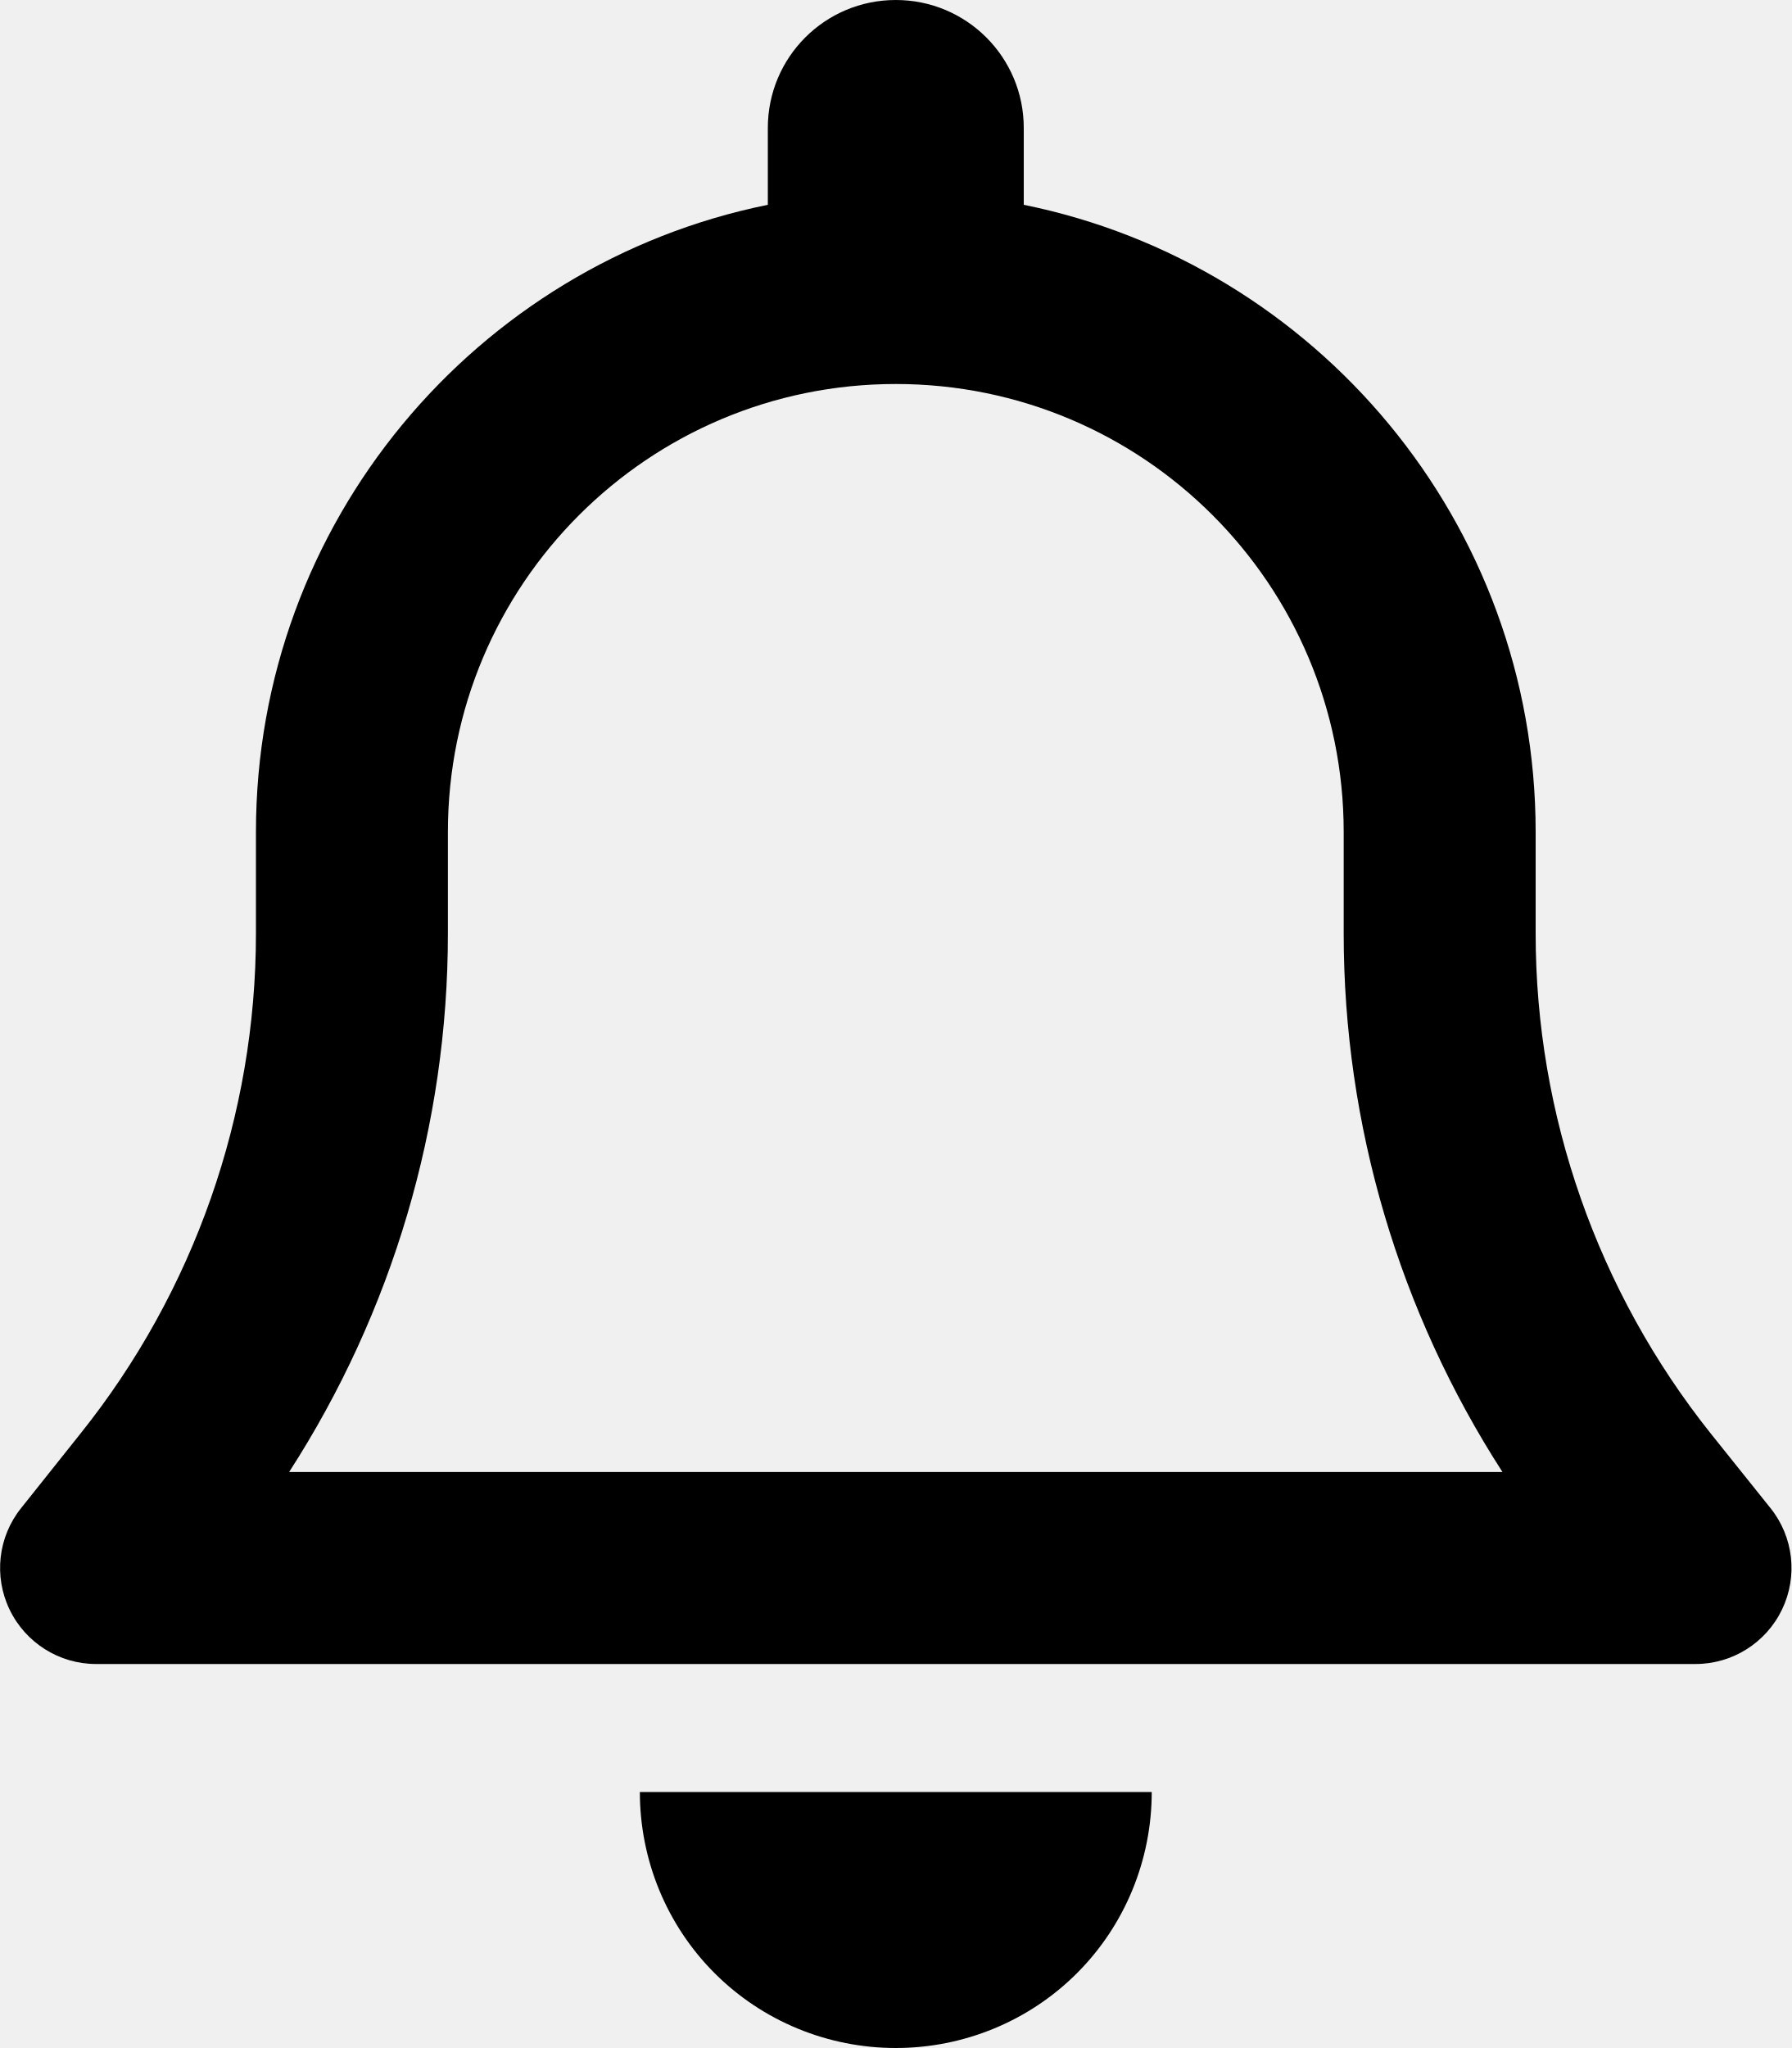
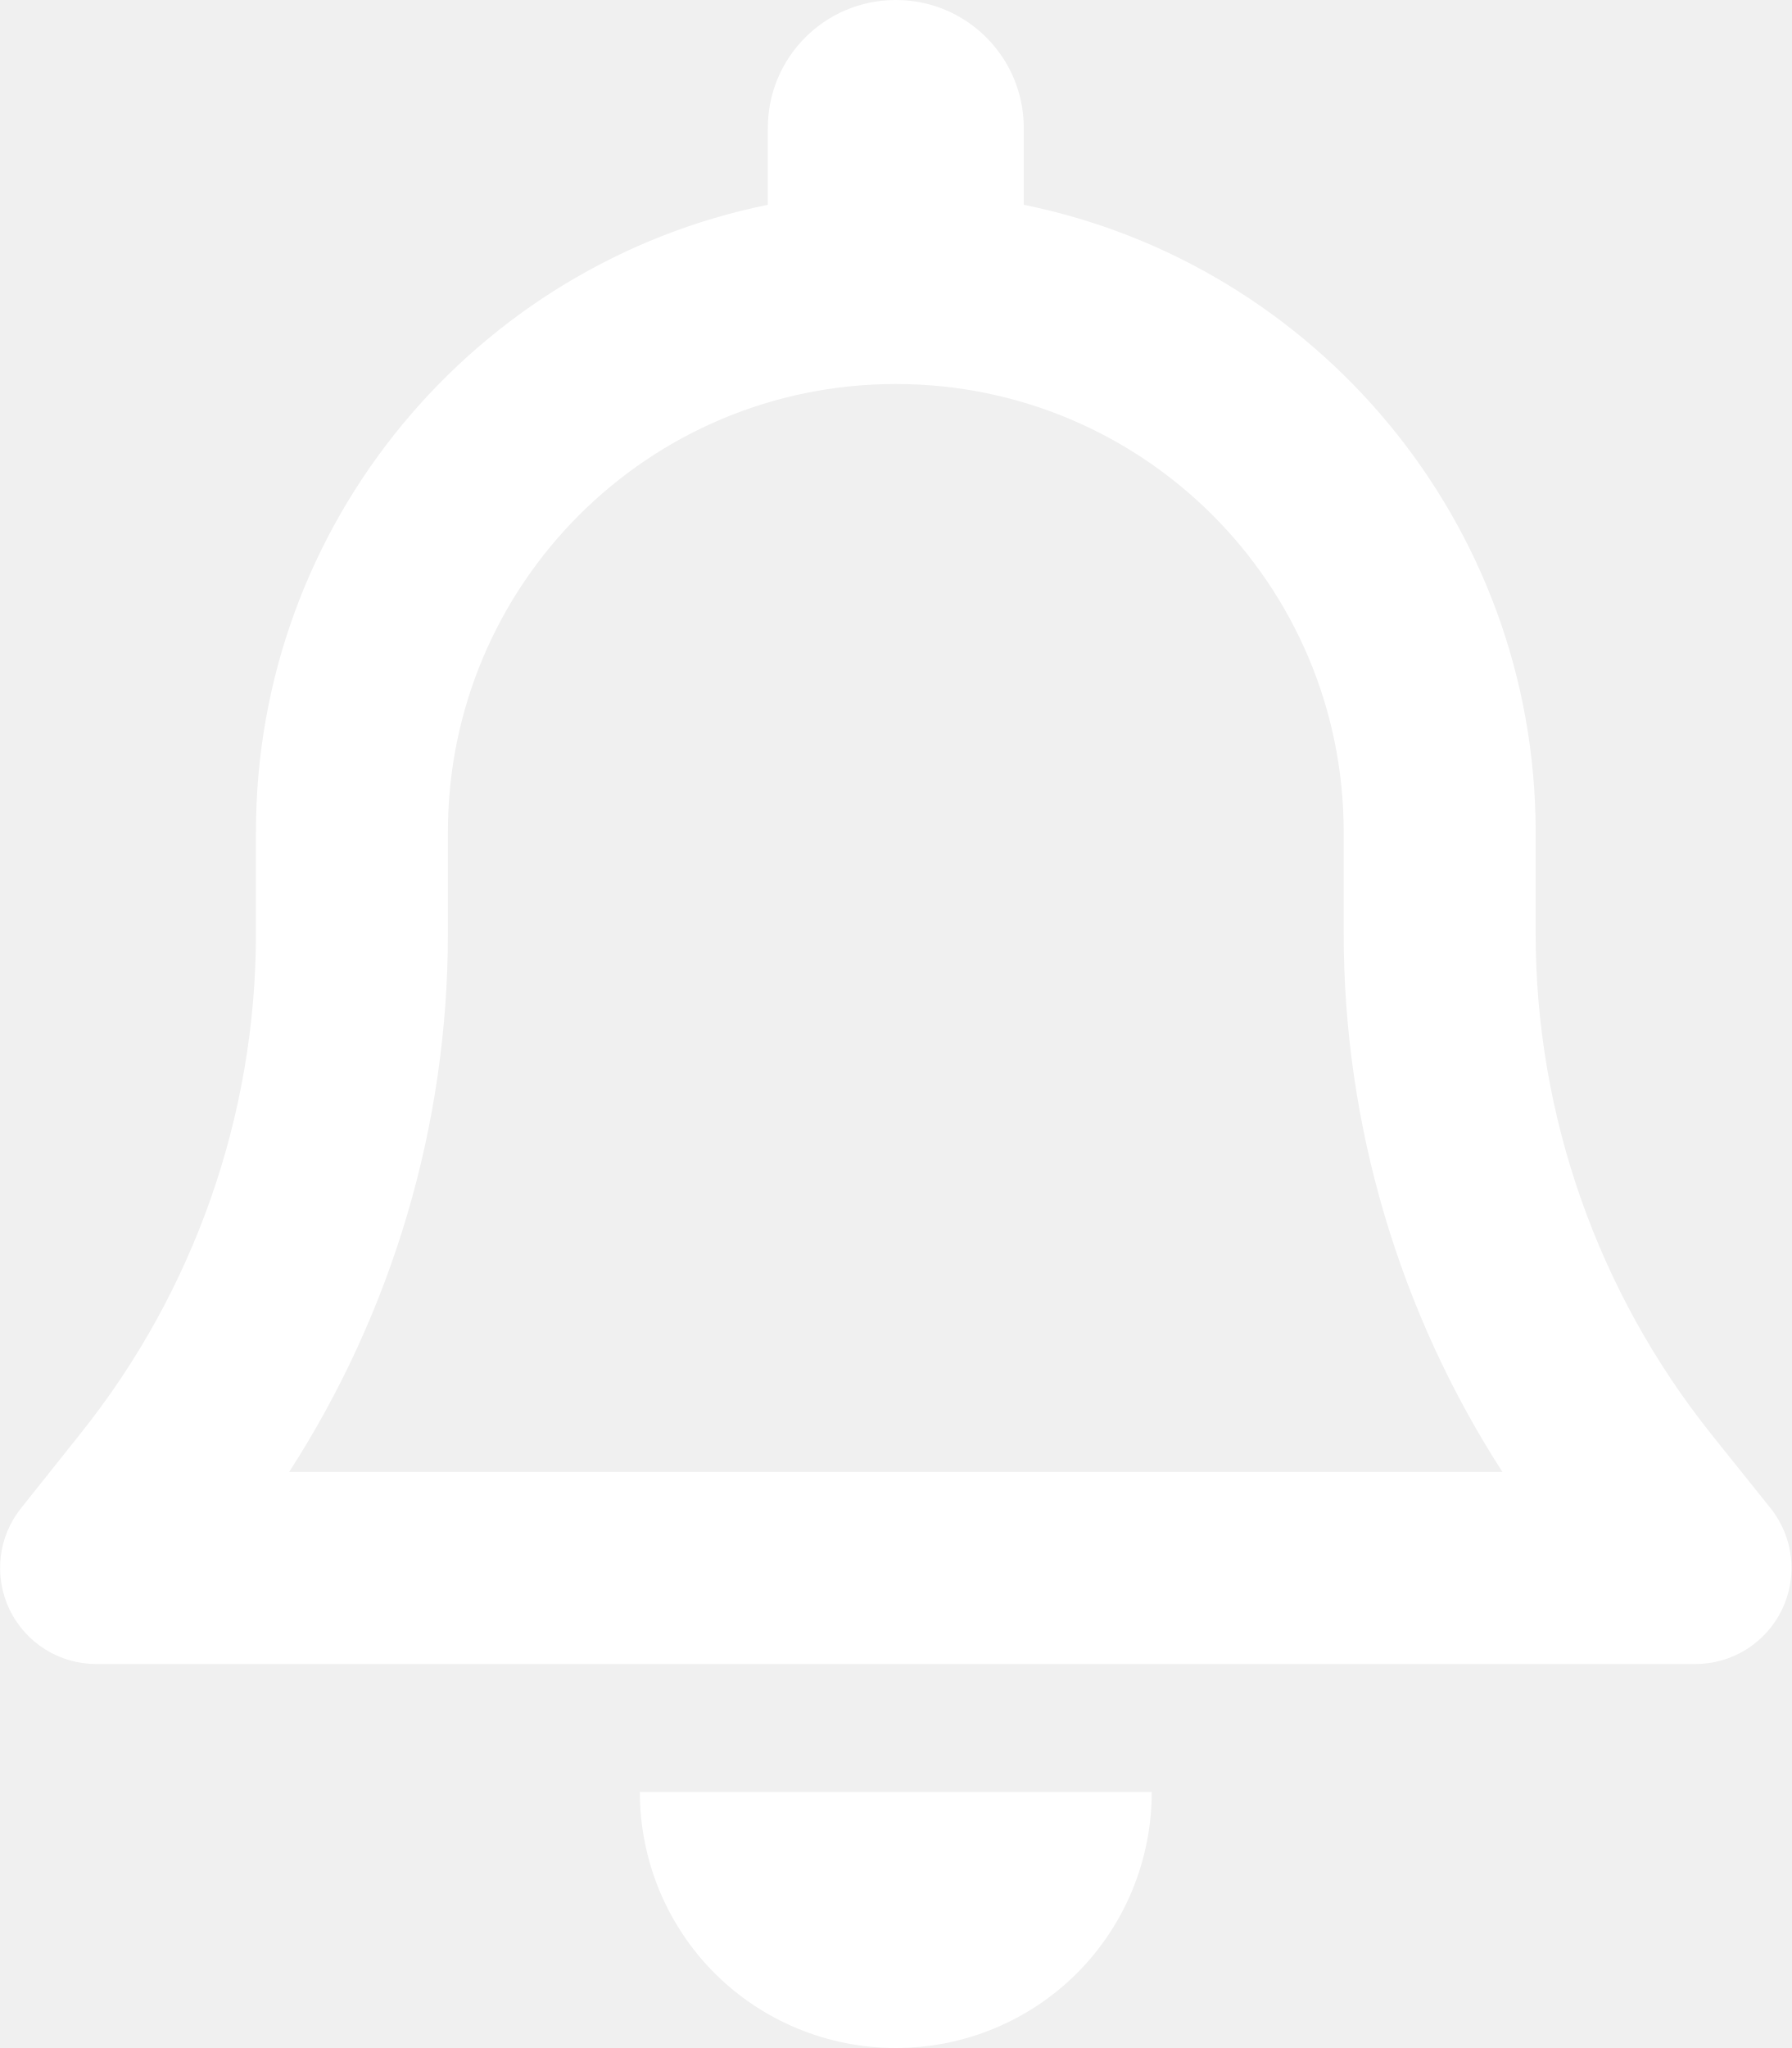
<svg xmlns="http://www.w3.org/2000/svg" viewBox="0 0 448 512">
-   <path d="M224 0c-17.7 0-32 14.3-32 32l0 19.2C119 66 64 130.6 64 208l0 25.4c0 45.4-15.5 89.5-43.8 124.9L5.3 377c-5.8 7.2-6.9 17.1-2.9 25.4S14.8 416 24 416l400 0c9.2 0 17.6-5.3 21.6-13.6s2.9-18.2-2.9-25.4l-14.9-18.6C399.5 322.9 384 278.8 384 233.4l0-25.4c0-77.4-55-142-128-156.8L256 32c0-17.7-14.3-32-32-32zm0 96c61.9 0 112 50.1 112 112l0 25.4c0 47.9 13.9 94.6 39.7 134.6L72.3 368C98.1 328 112 281.3 112 233.4l0-25.4c0-61.9 50.1-112 112-112zm64 352l-64 0-64 0c0 17 6.7 33.3 18.7 45.3s28.3 18.7 45.3 18.7s33.3-6.7 45.3-18.7s18.7-28.3 18.7-45.3z" />
+   <path fill="#ffffff" d="M224 0c-17.7 0-32 14.3-32 32l0 19.2C119 66 64 130.6 64 208l0 25.4c0 45.4-15.5 89.5-43.8 124.9L5.3 377c-5.8 7.2-6.9 17.1-2.9 25.4S14.8 416 24 416l400 0c9.2 0 17.6-5.3 21.6-13.6s2.9-18.2-2.9-25.4l-14.9-18.6C399.5 322.9 384 278.8 384 233.4l0-25.4c0-77.4-55-142-128-156.8L256 32c0-17.7-14.3-32-32-32zm0 96c61.9 0 112 50.1 112 112l0 25.4c0 47.9 13.9 94.6 39.7 134.6L72.3 368C98.1 328 112 281.3 112 233.4l0-25.4c0-61.9 50.1-112 112-112zm64 352l-64 0-64 0c0 17 6.7 33.3 18.7 45.3s28.3 18.7 45.3 18.7s33.3-6.7 45.3-18.7s18.7-28.3 18.7-45.3z" />
</svg>
